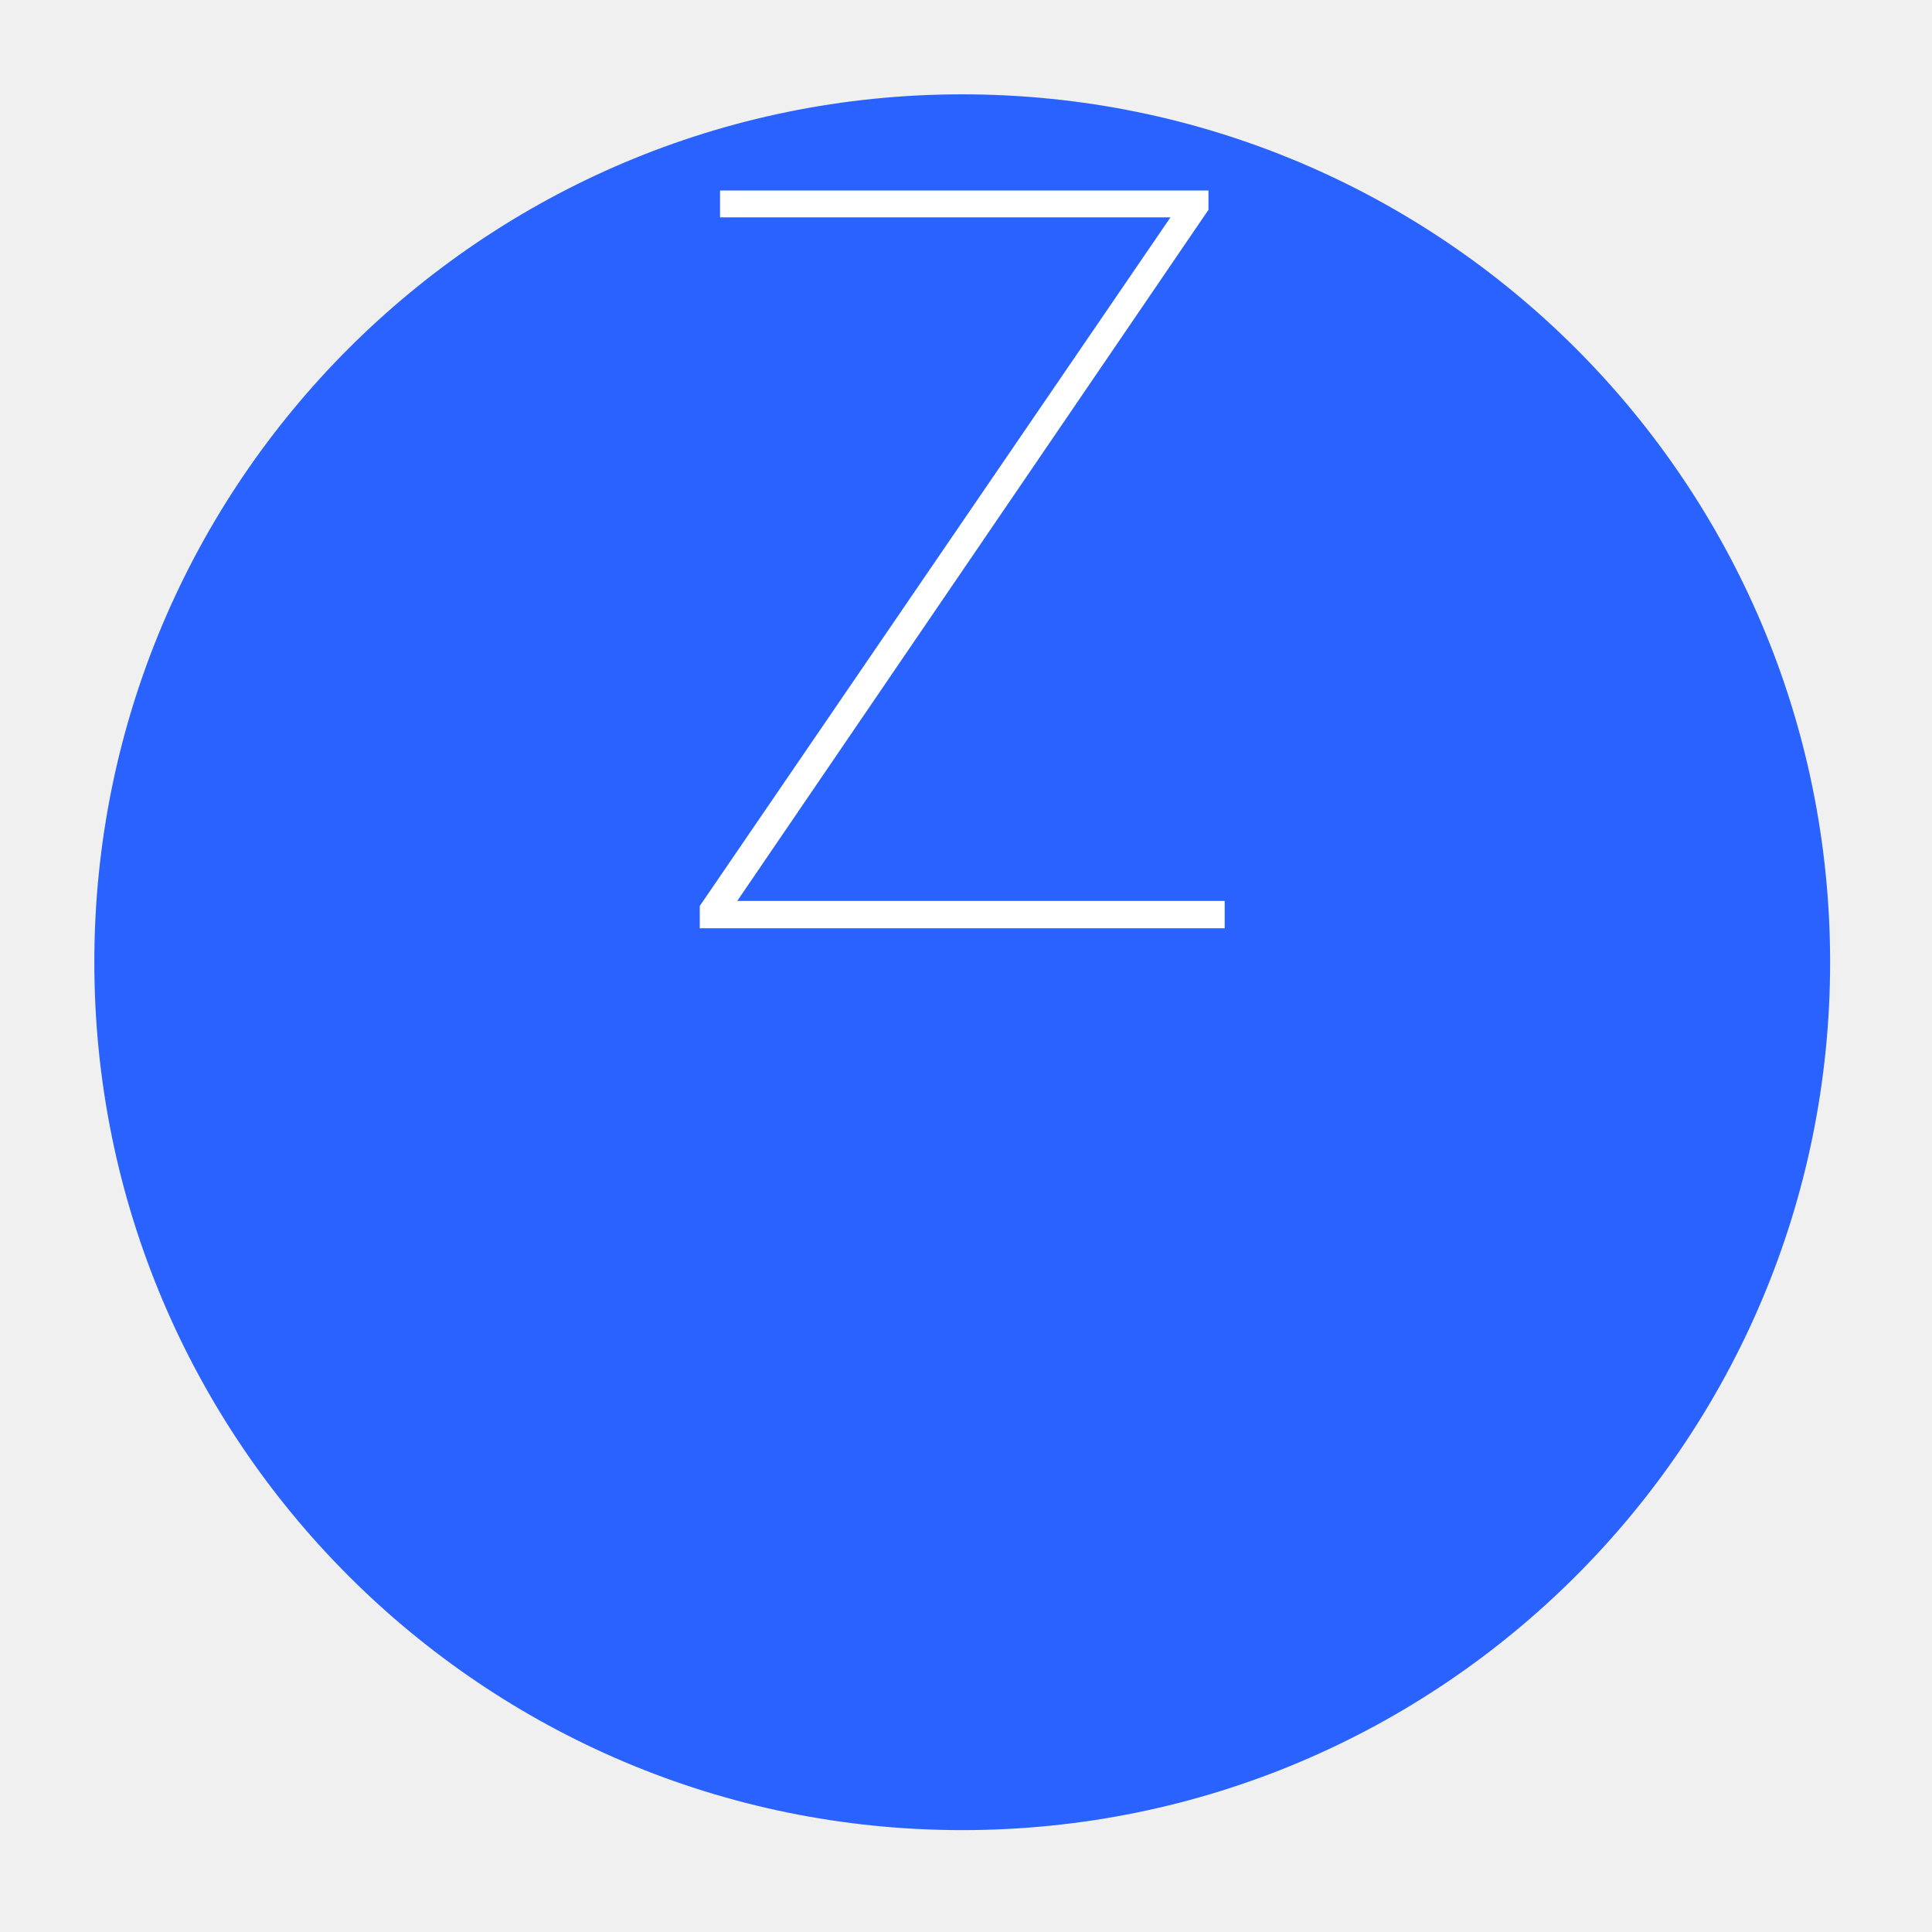
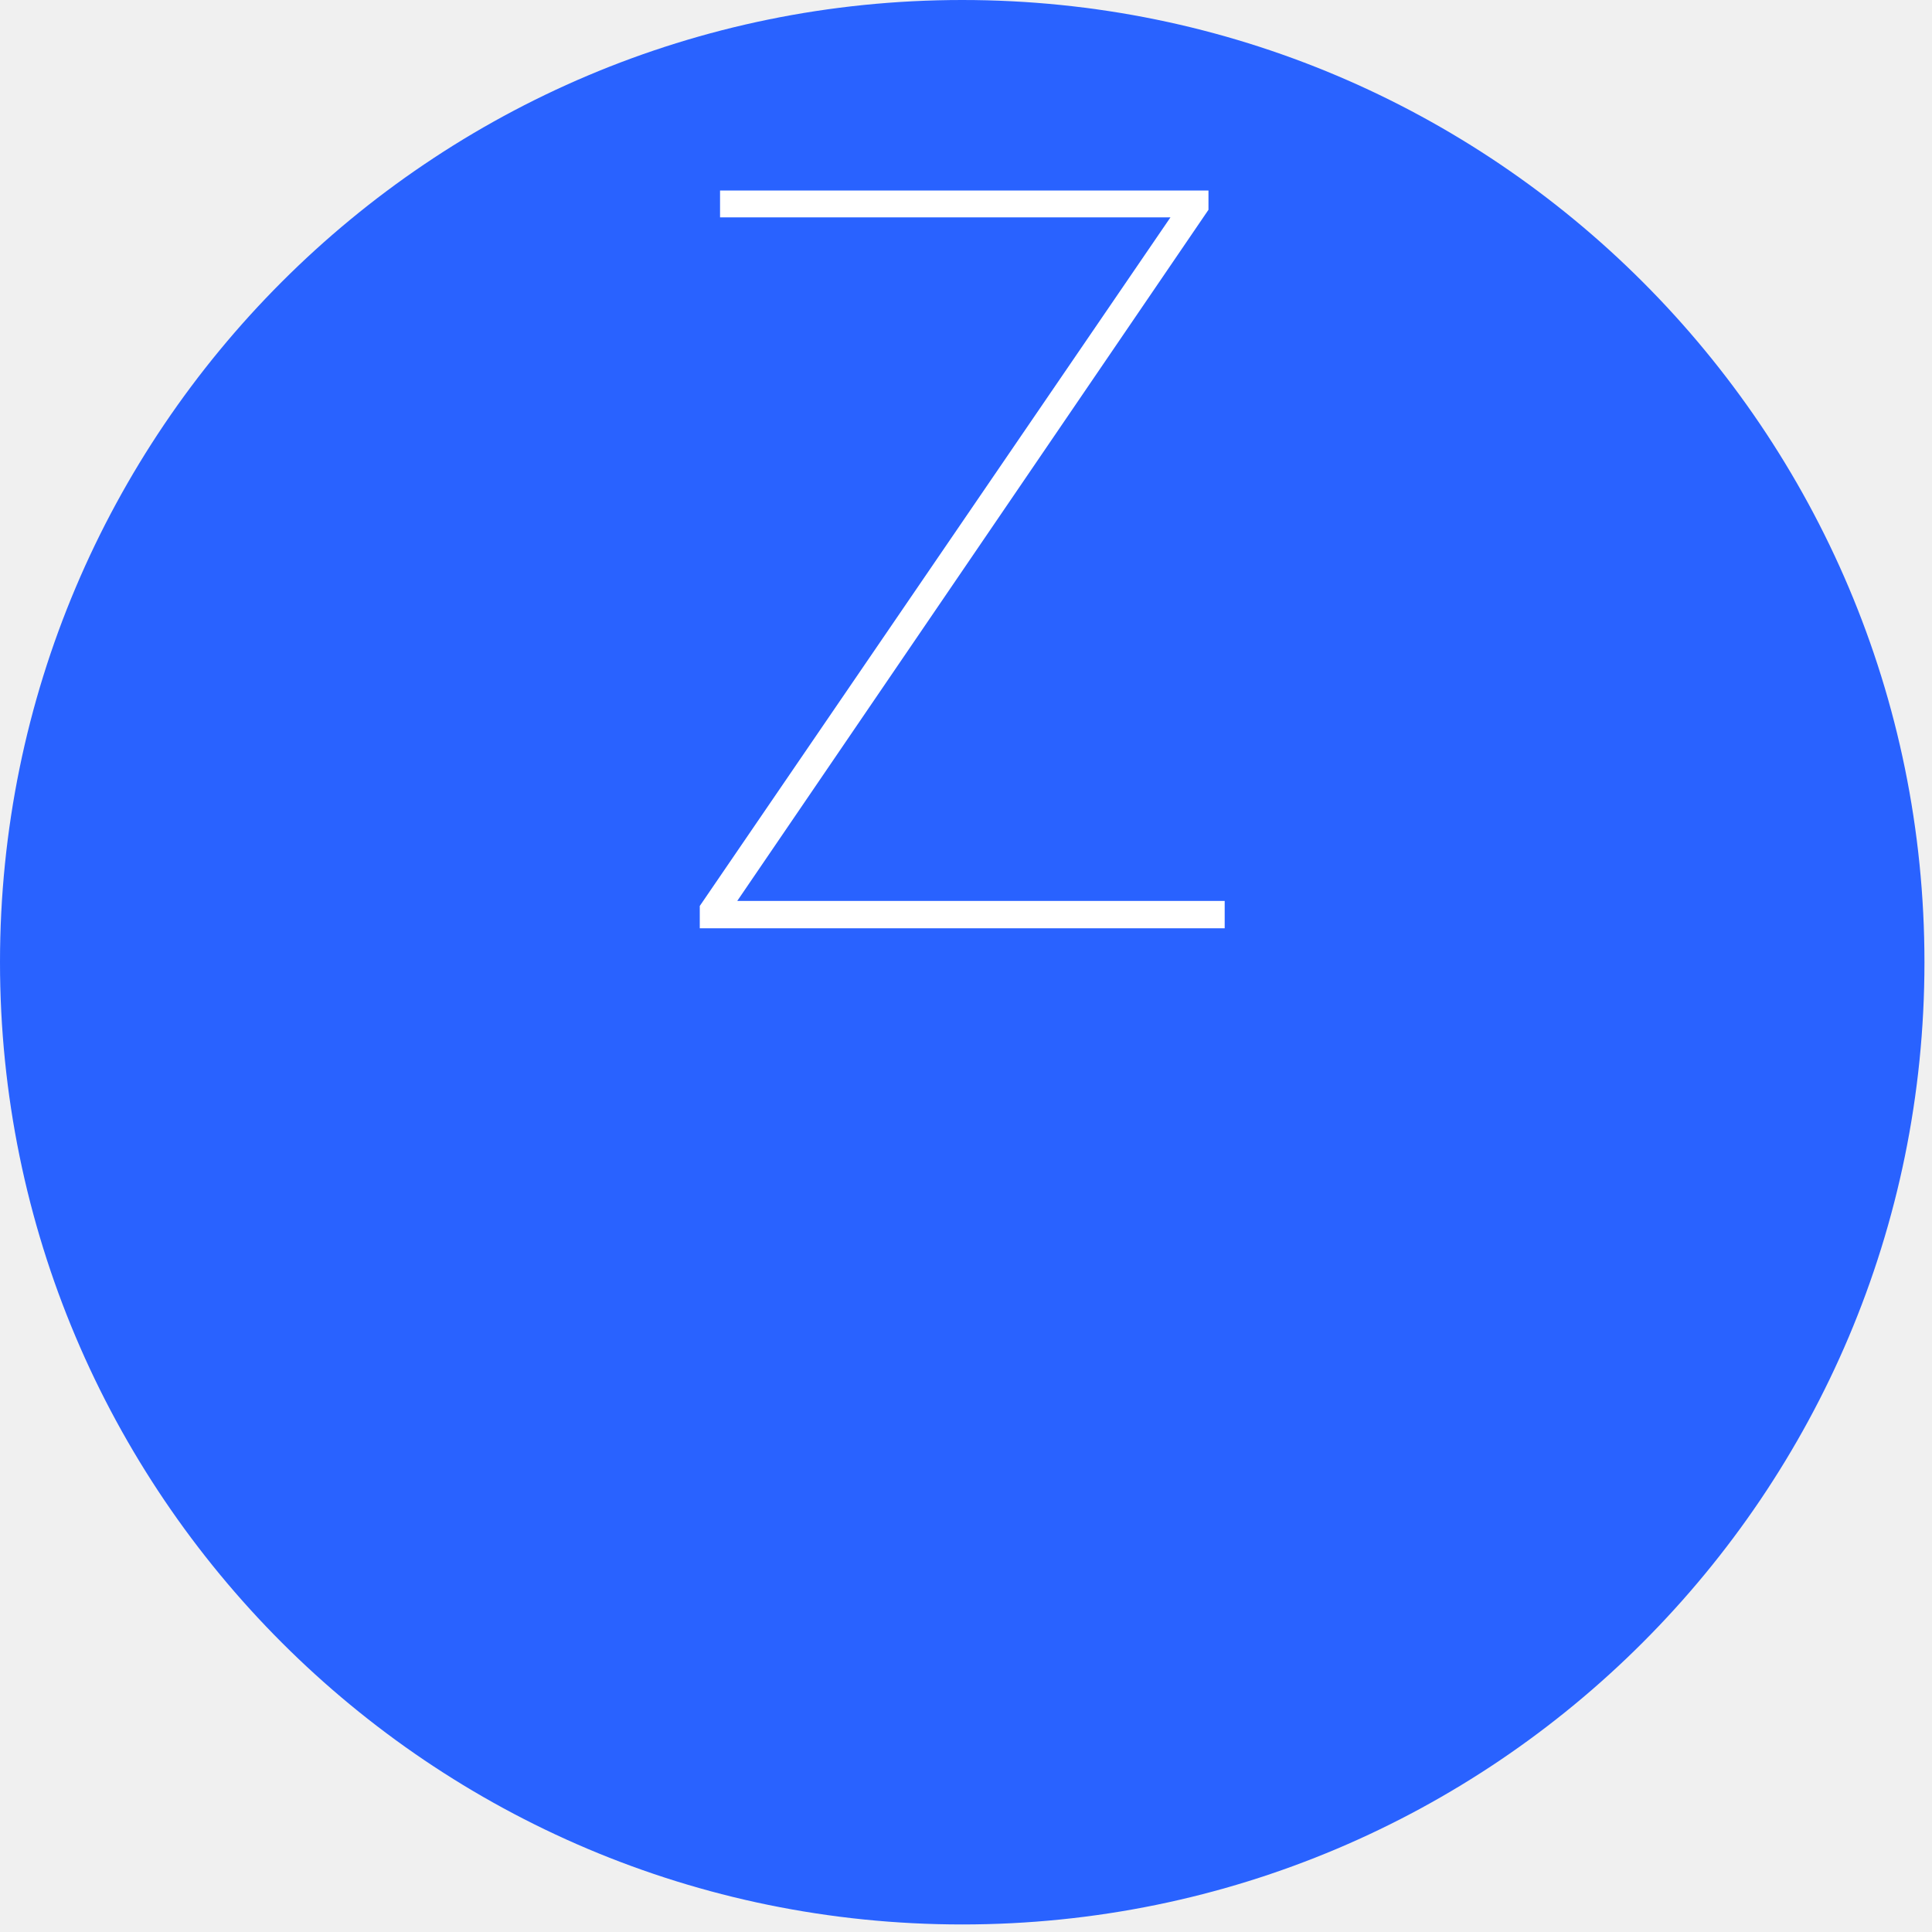
<svg xmlns="http://www.w3.org/2000/svg" width="532" height="532" viewBox="0 0 512 512">
-   <circle cx="255" cy="255" r="230" fill="#2962ff" />
+   <circle cx="255" cy="255" r="255" fill="#2962ff" />
  <text x="255" y="246" alignment-baseline="central" text-anchor="middle" fill="#fff" font-size="275" font-weight="100" font-family="Roboto">Z</text>
</svg>
